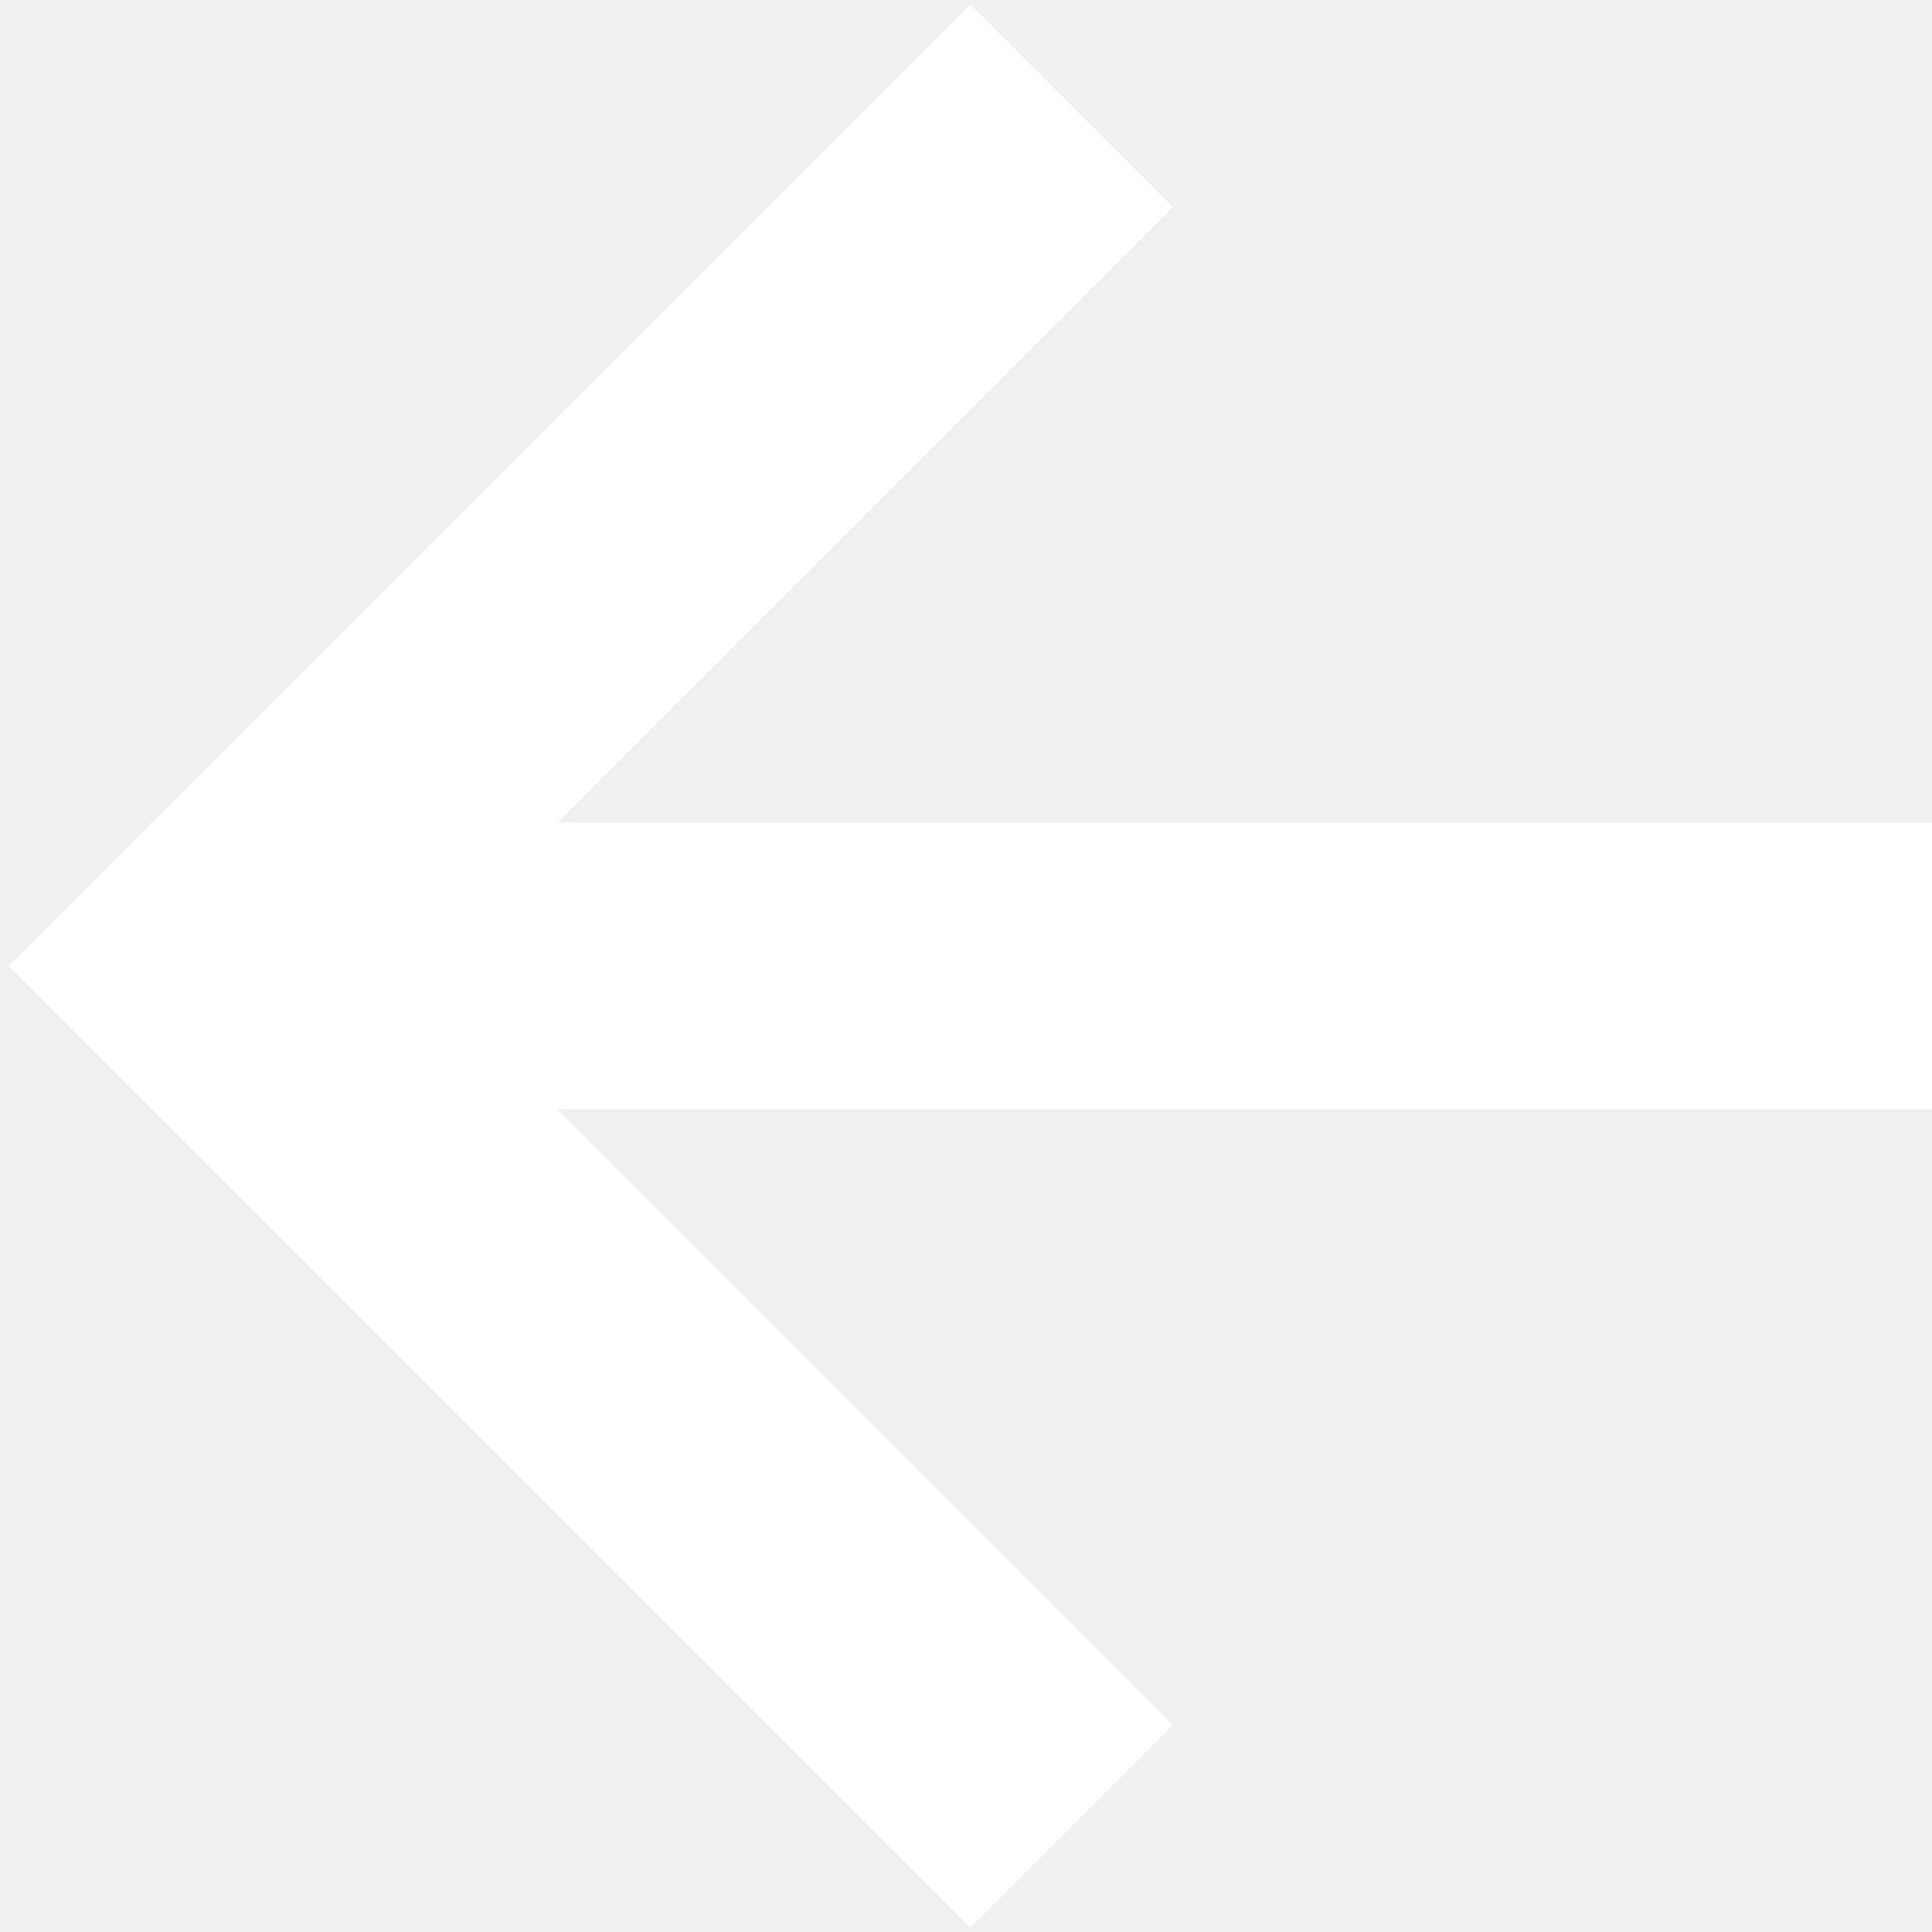
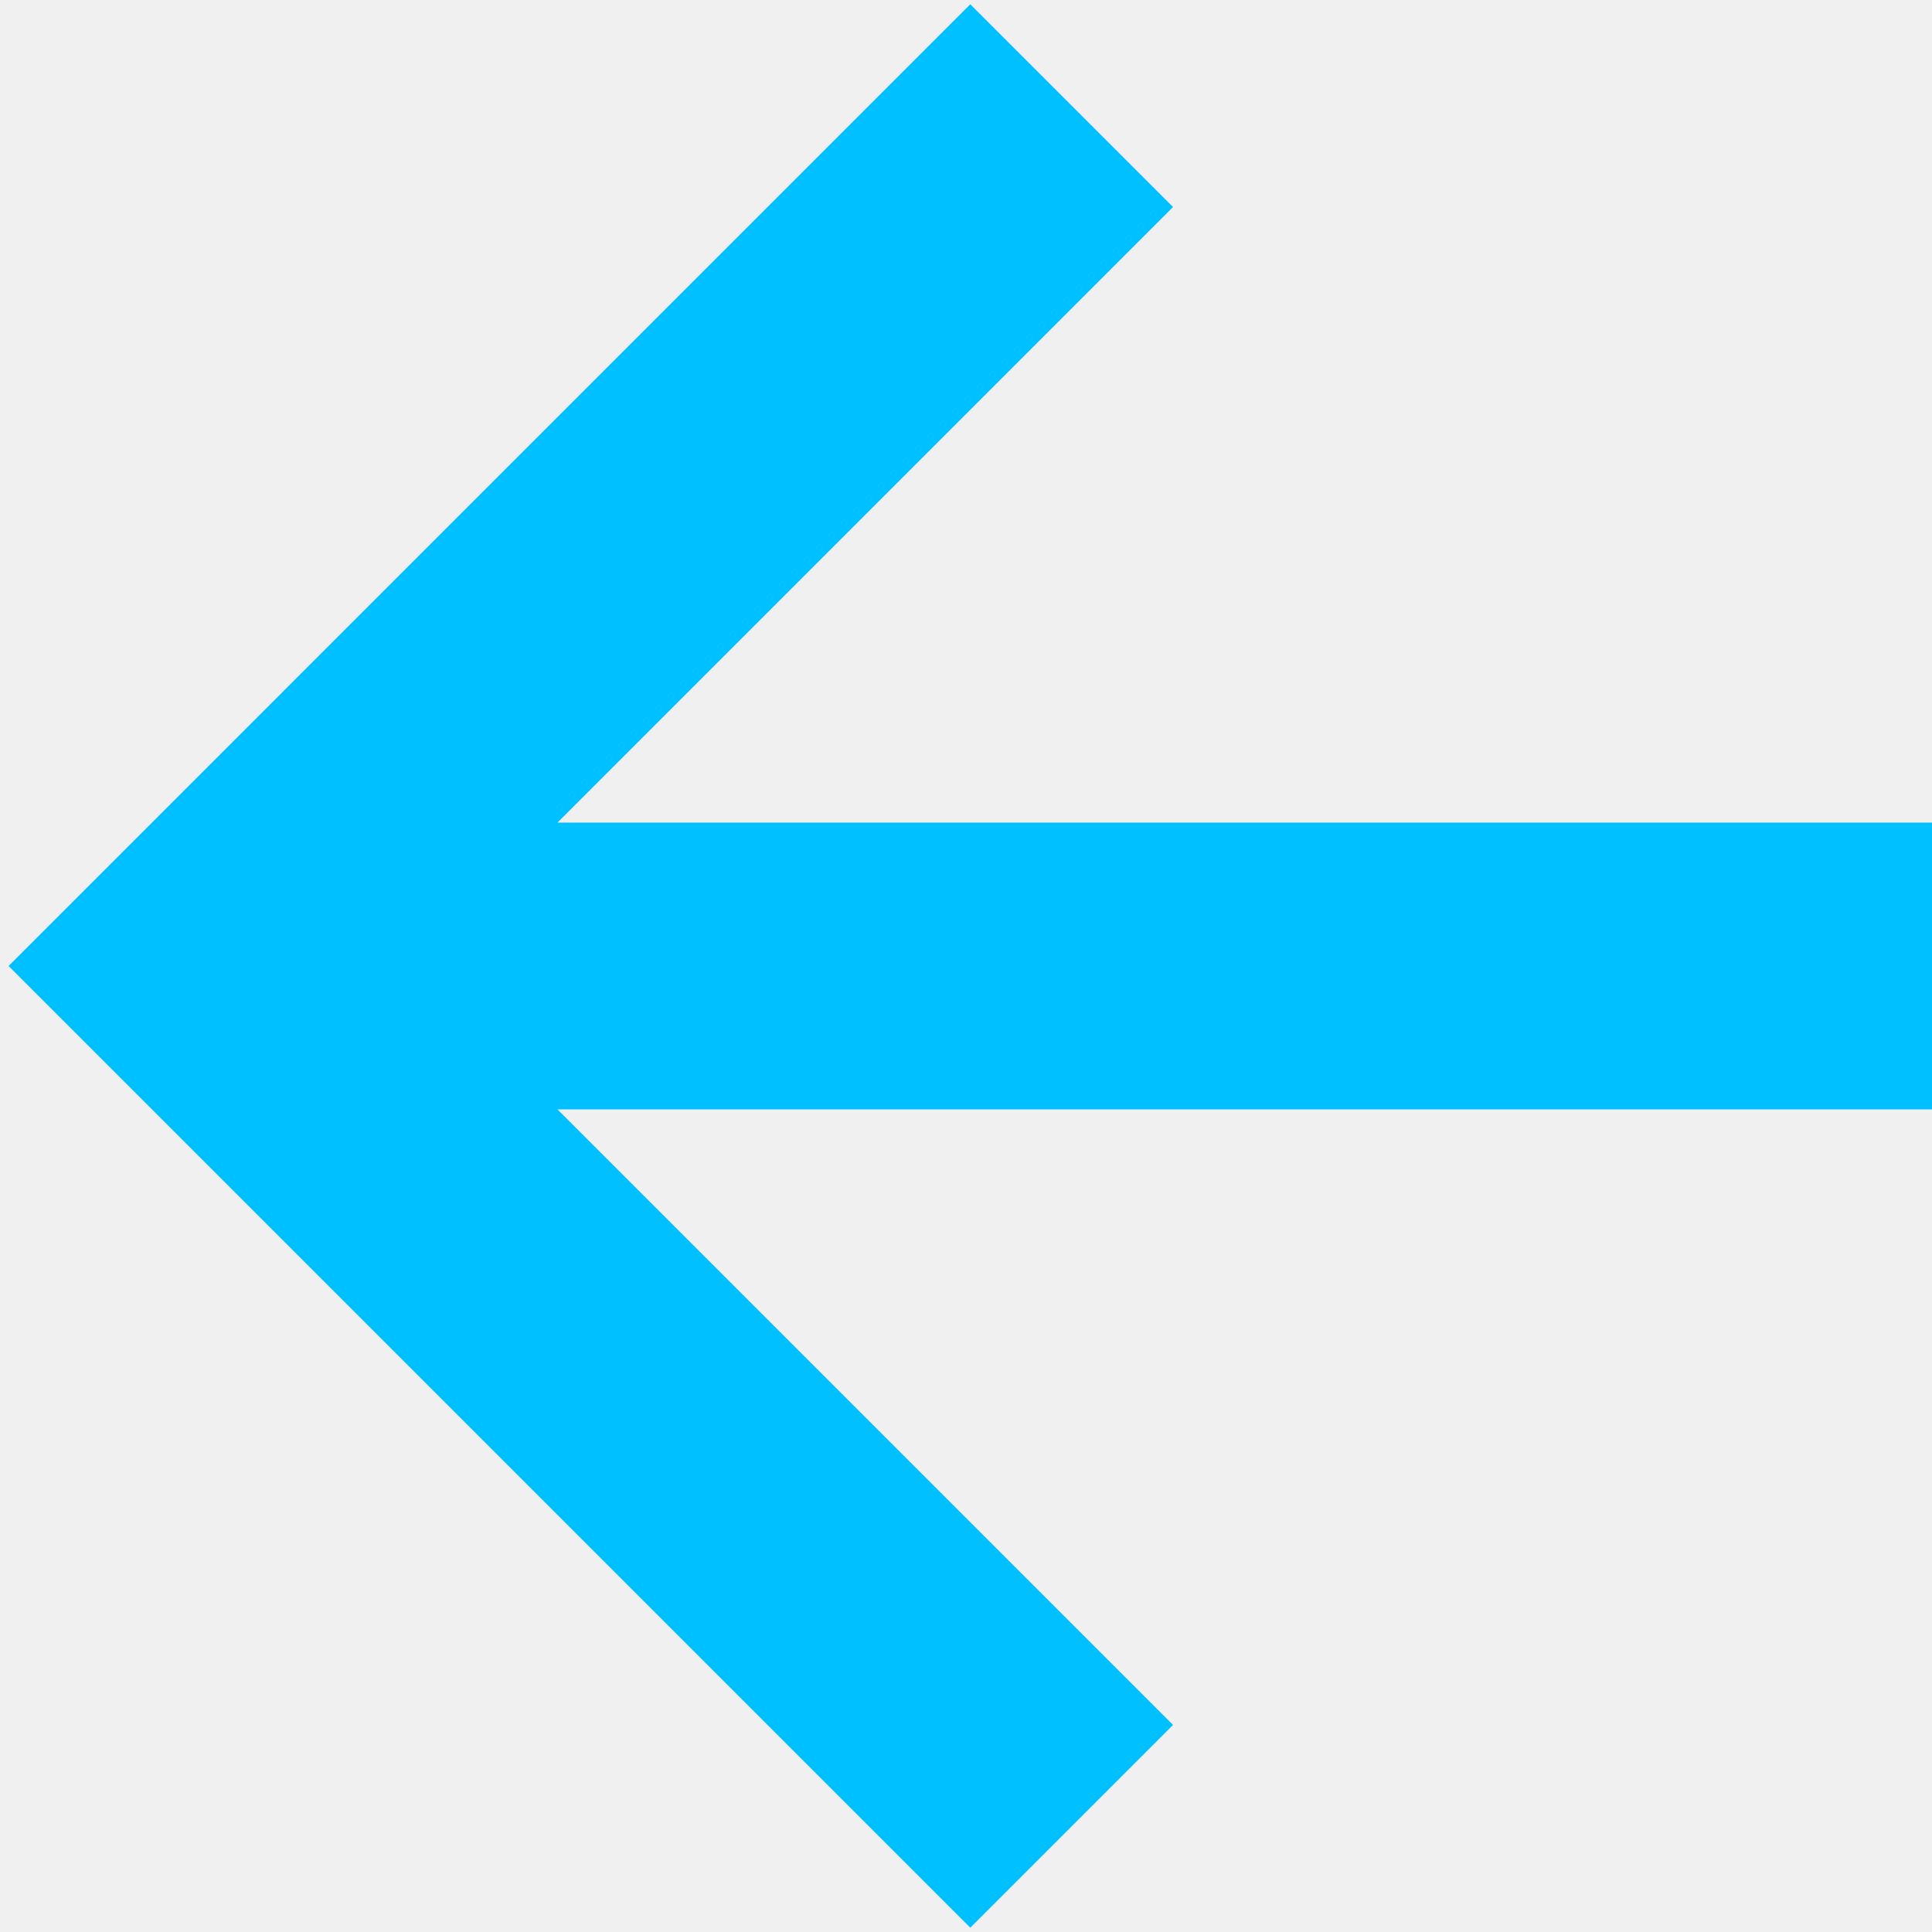
<svg xmlns="http://www.w3.org/2000/svg" width="128" height="128" viewBox="0 0 128 128" fill="none">
-   <path d="M77.716 114.283L36.933 73.5H128V54.5H36.933L77.716 13.716L64.283 0.283L0.567 64L64.283 127.716L77.716 114.283Z" fill="white" />
+   <path d="M77.716 114.283L36.933 73.5H128V54.5H36.933L77.716 13.716L64.283 0.283L0.567 64L64.283 127.716L77.716 114.283Z" fill="#00C0FF" />
</svg>
